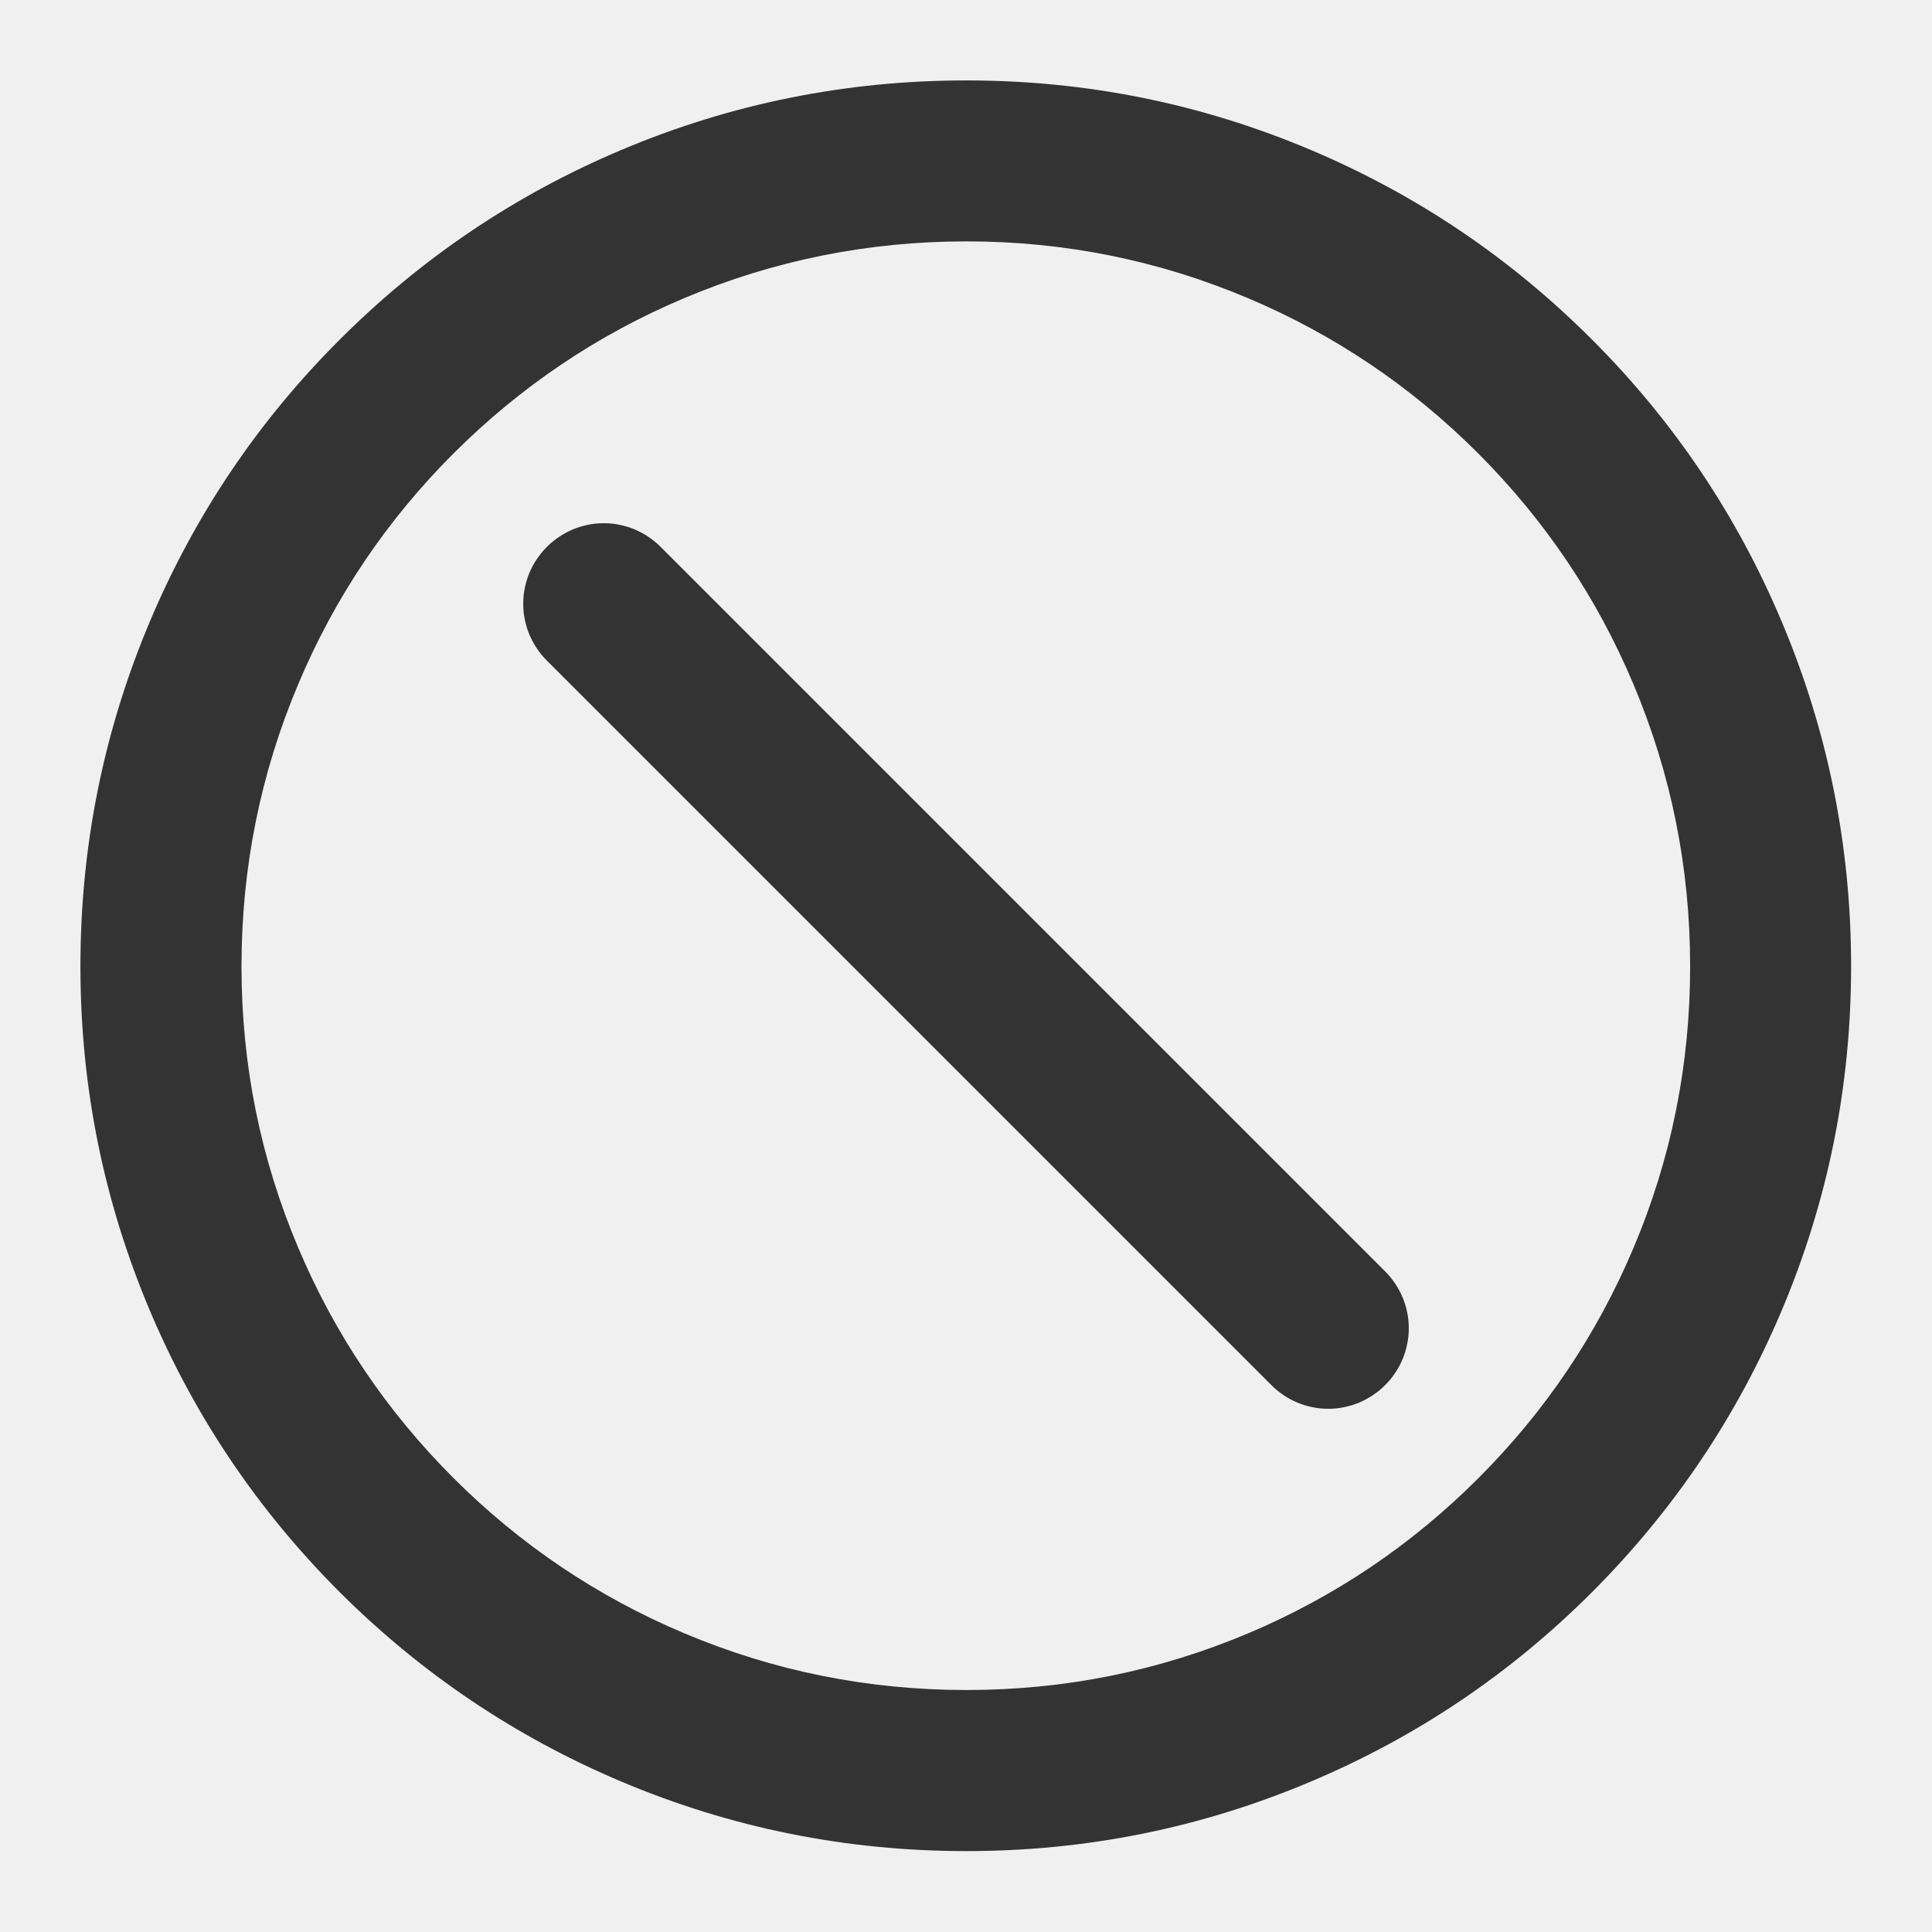
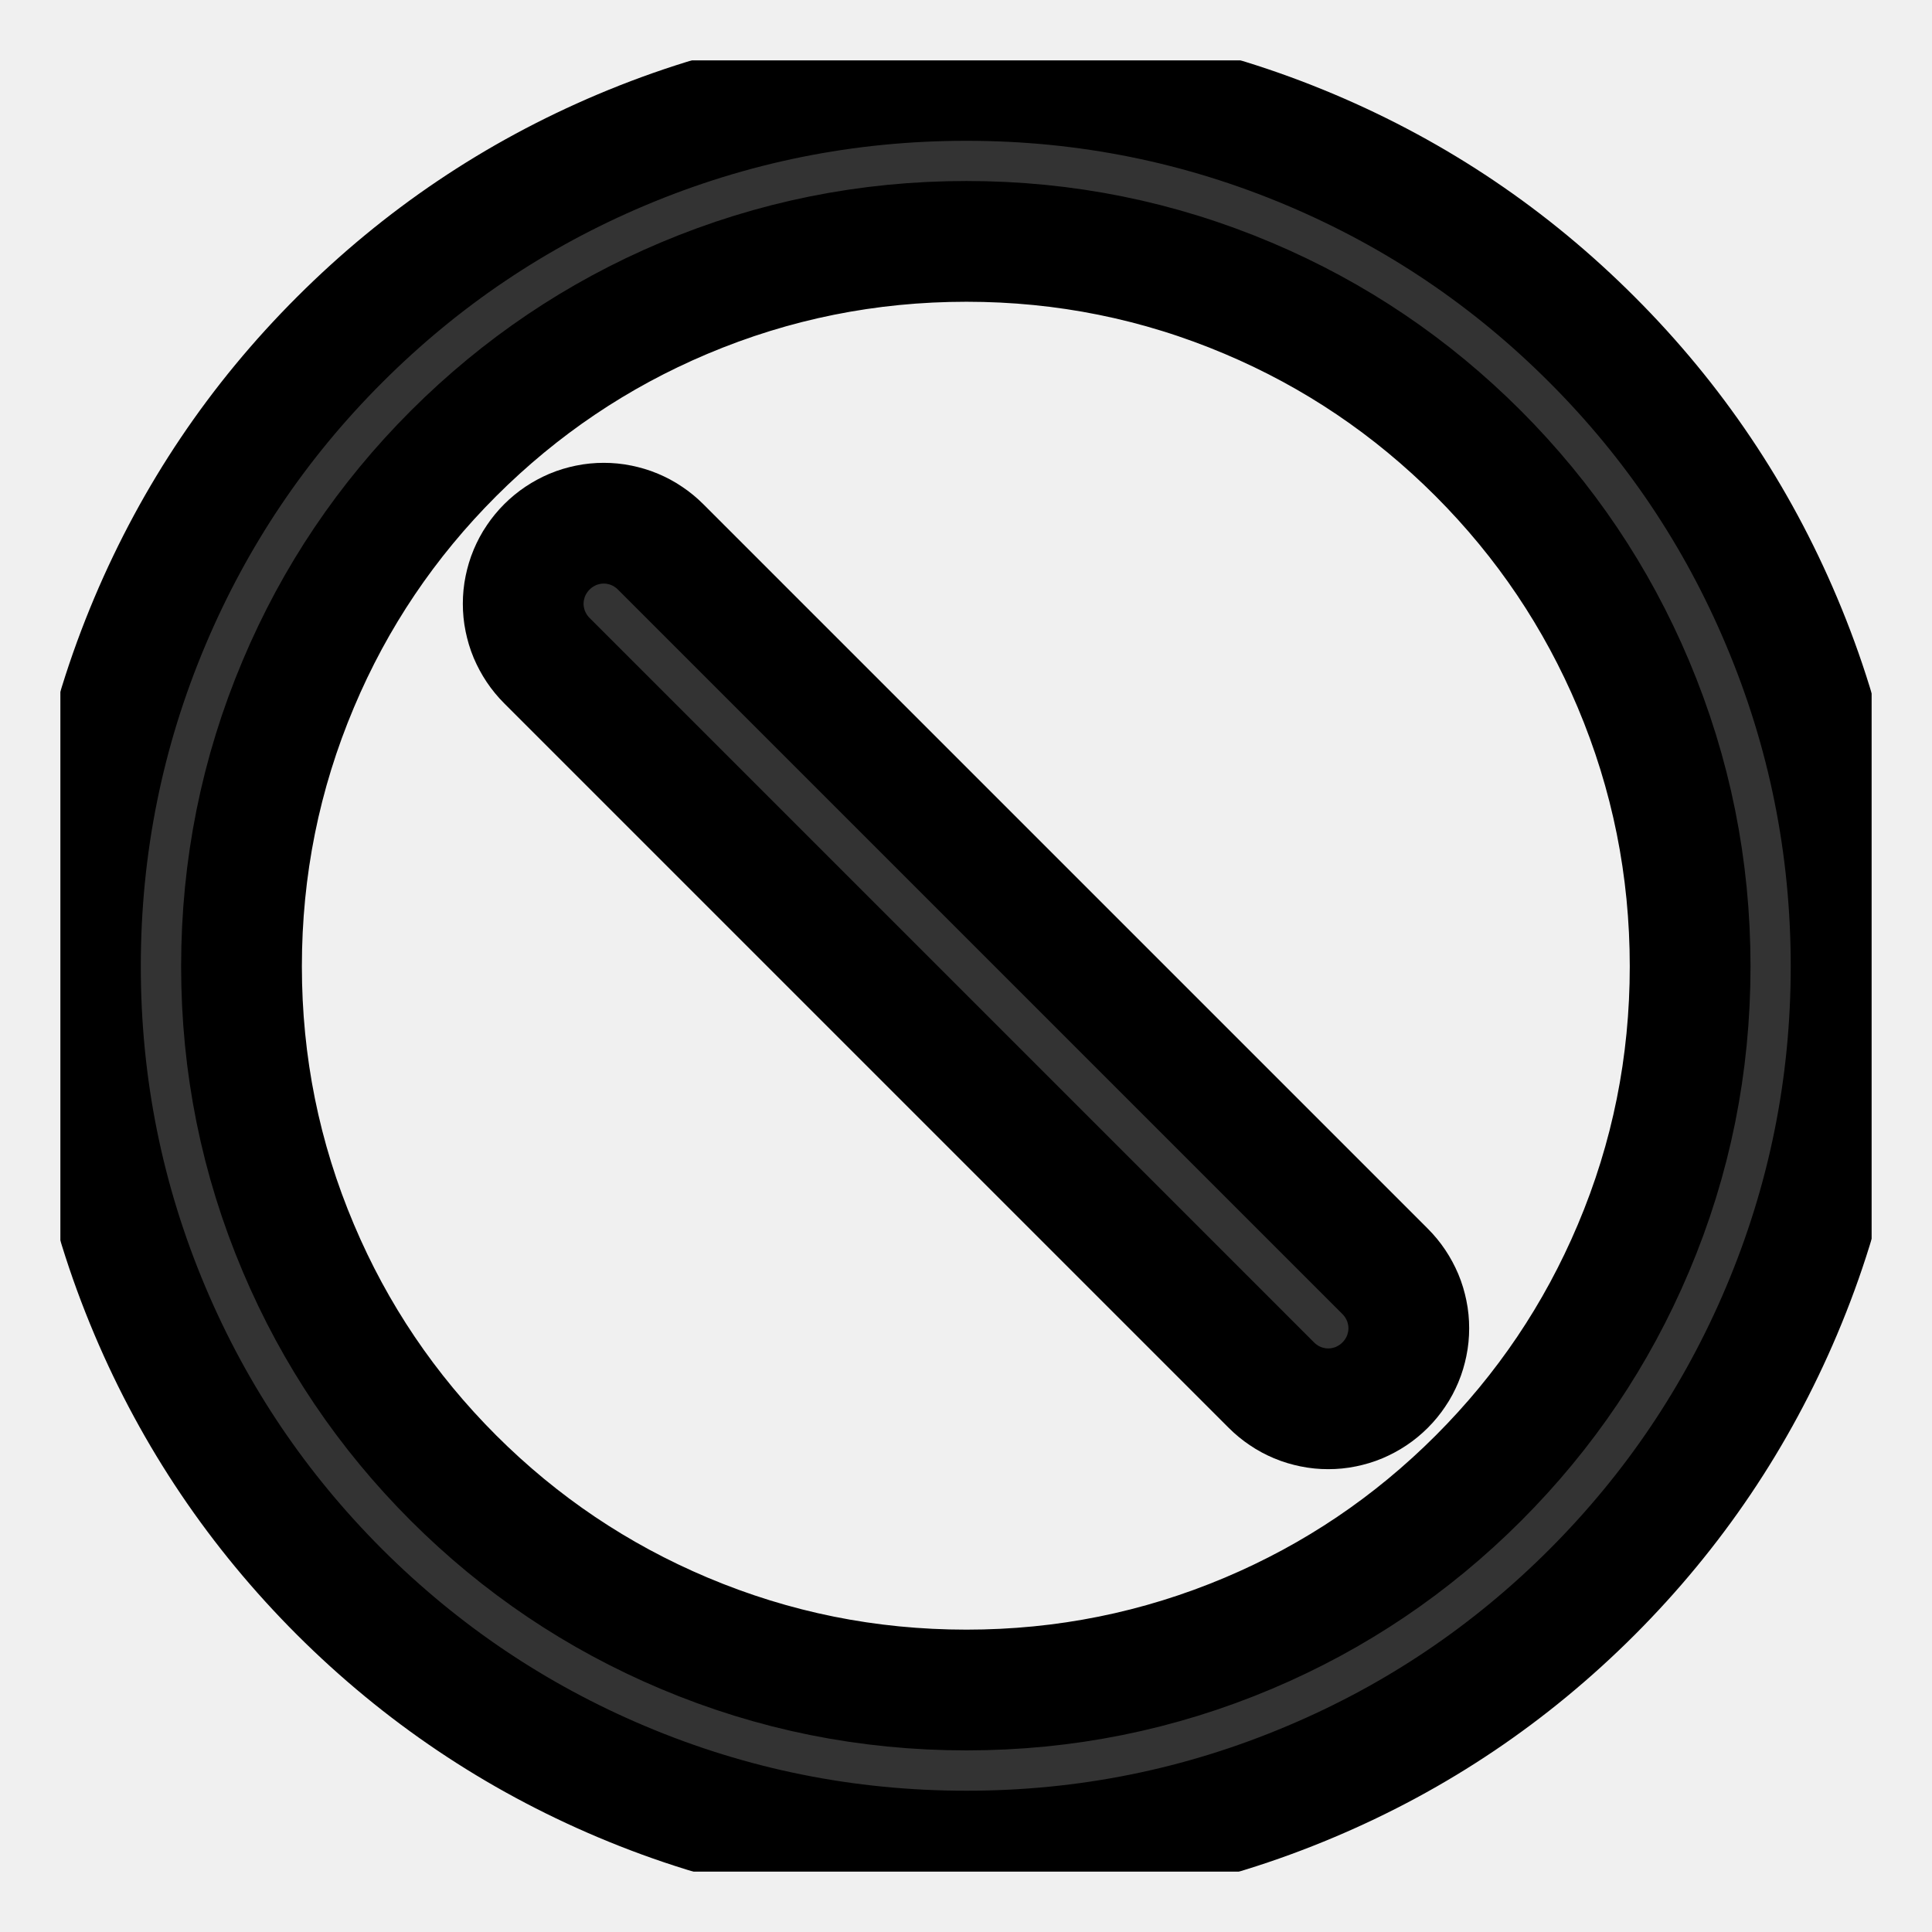
- <svg xmlns="http://www.w3.org/2000/svg" xmlns:xlink="http://www.w3.org/1999/xlink" width="16" height="16" viewBox="0 0 16 16" fill="none">
+ <svg xmlns="http://www.w3.org/2000/svg" xmlns:xlink="http://www.w3.org/1999/xlink" stroke="currentColor" viewBox="0 0 16 16" fill="none">
  <g opacity="1" transform="translate(0 0)  rotate(0)">
    <mask id="bg-mask-0" fill="white">
      <use xlink:href="#path_0" />
    </mask>
    <g mask="url(#bg-mask-0)">
      <path id="路径 1" style="fill:#333333; opacity:1;" d="M13.997,8.003c0,-0.816 -0.157,-1.596 -0.471,-2.34c-0.303,-0.718 -0.731,-1.354 -1.284,-1.908c-0.553,-0.553 -1.188,-0.982 -1.905,-1.285c-0.742,-0.314 -1.52,-0.471 -2.333,-0.471c-0.816,0 -1.596,0.157 -2.34,0.471c-0.718,0.303 -1.354,0.732 -1.908,1.285c-0.554,0.554 -0.982,1.189 -1.285,1.908c-0.314,0.743 -0.471,1.523 -0.471,2.34c0,0.814 0.157,1.592 0.471,2.333c0.303,0.717 0.732,1.352 1.285,1.905c0.554,0.553 1.19,0.981 1.908,1.284c0.744,0.314 1.523,0.471 2.34,0.471c0.814,0 1.592,-0.157 2.334,-0.47c0.717,-0.303 1.352,-0.731 1.905,-1.284c0.553,-0.553 0.981,-1.188 1.284,-1.905c0.314,-0.742 0.47,-1.52 0.47,-2.334zM15.33,8.003c0,0.994 -0.192,1.945 -0.576,2.853c-0.371,0.877 -0.894,1.653 -1.569,2.329c-0.676,0.676 -1.452,1.199 -2.329,1.569c-0.908,0.384 -1.859,0.576 -2.853,0.576c-0.996,0 -1.949,-0.192 -2.858,-0.576c-0.878,-0.371 -1.655,-0.894 -2.332,-1.569c-0.676,-0.676 -1.2,-1.452 -1.571,-2.329c-0.384,-0.908 -0.576,-1.859 -0.576,-2.853c0,-0.996 0.192,-1.949 0.576,-2.858c0.371,-0.878 0.894,-1.656 1.571,-2.332c0.676,-0.676 1.454,-1.2 2.332,-1.571c0.909,-0.384 1.862,-0.576 2.858,-0.576c0.994,0 1.945,0.192 2.853,0.576c0.877,0.371 1.653,0.894 2.329,1.571c0.676,0.676 1.199,1.454 1.569,2.332c0.384,0.909 0.576,1.862 0.576,2.858z" />
      <path id="路径 2" style="fill:#333333; opacity:1;" d="M5.471,4.529l6,6c0.031,0.031 0.059,0.065 0.083,0.101c0.024,0.036 0.045,0.075 0.062,0.115c0.017,0.04 0.029,0.082 0.038,0.125c0.009,0.043 0.013,0.086 0.013,0.13c0,0.044 -0.004,0.087 -0.013,0.13c-0.009,0.043 -0.021,0.085 -0.038,0.125c-0.017,0.04 -0.037,0.079 -0.062,0.115c-0.024,0.036 -0.052,0.07 -0.083,0.101c-0.031,0.031 -0.065,0.059 -0.101,0.083c-0.036,0.024 -0.075,0.045 -0.115,0.062c-0.04,0.017 -0.082,0.029 -0.125,0.038c-0.043,0.009 -0.086,0.013 -0.13,0.013c-0.044,0 -0.087,-0.004 -0.13,-0.013c-0.043,-0.009 -0.085,-0.021 -0.125,-0.038c-0.04,-0.017 -0.079,-0.037 -0.115,-0.062c-0.036,-0.024 -0.07,-0.052 -0.101,-0.083l-6,-6c-0.031,-0.031 -0.059,-0.065 -0.083,-0.101c-0.024,-0.036 -0.045,-0.075 -0.062,-0.115c-0.017,-0.04 -0.029,-0.082 -0.038,-0.125c-0.009,-0.043 -0.013,-0.086 -0.013,-0.13c0,-0.044 0.004,-0.087 0.013,-0.13c0.009,-0.043 0.021,-0.085 0.038,-0.125c0.017,-0.04 0.037,-0.079 0.062,-0.115c0.024,-0.036 0.052,-0.07 0.083,-0.101c0.031,-0.031 0.065,-0.059 0.101,-0.083c0.036,-0.024 0.075,-0.045 0.115,-0.062c0.04,-0.017 0.082,-0.029 0.125,-0.038c0.043,-0.009 0.086,-0.013 0.13,-0.013c0.044,0 0.087,0.004 0.13,0.013c0.043,0.009 0.085,0.021 0.125,0.038c0.04,0.017 0.079,0.037 0.115,0.062c0.036,0.024 0.07,0.052 0.101,0.083z" />
    </g>
  </g>
  <defs>
    <rect id="path_0" x="0" y="0" width="16" height="16" />
  </defs>
</svg>
